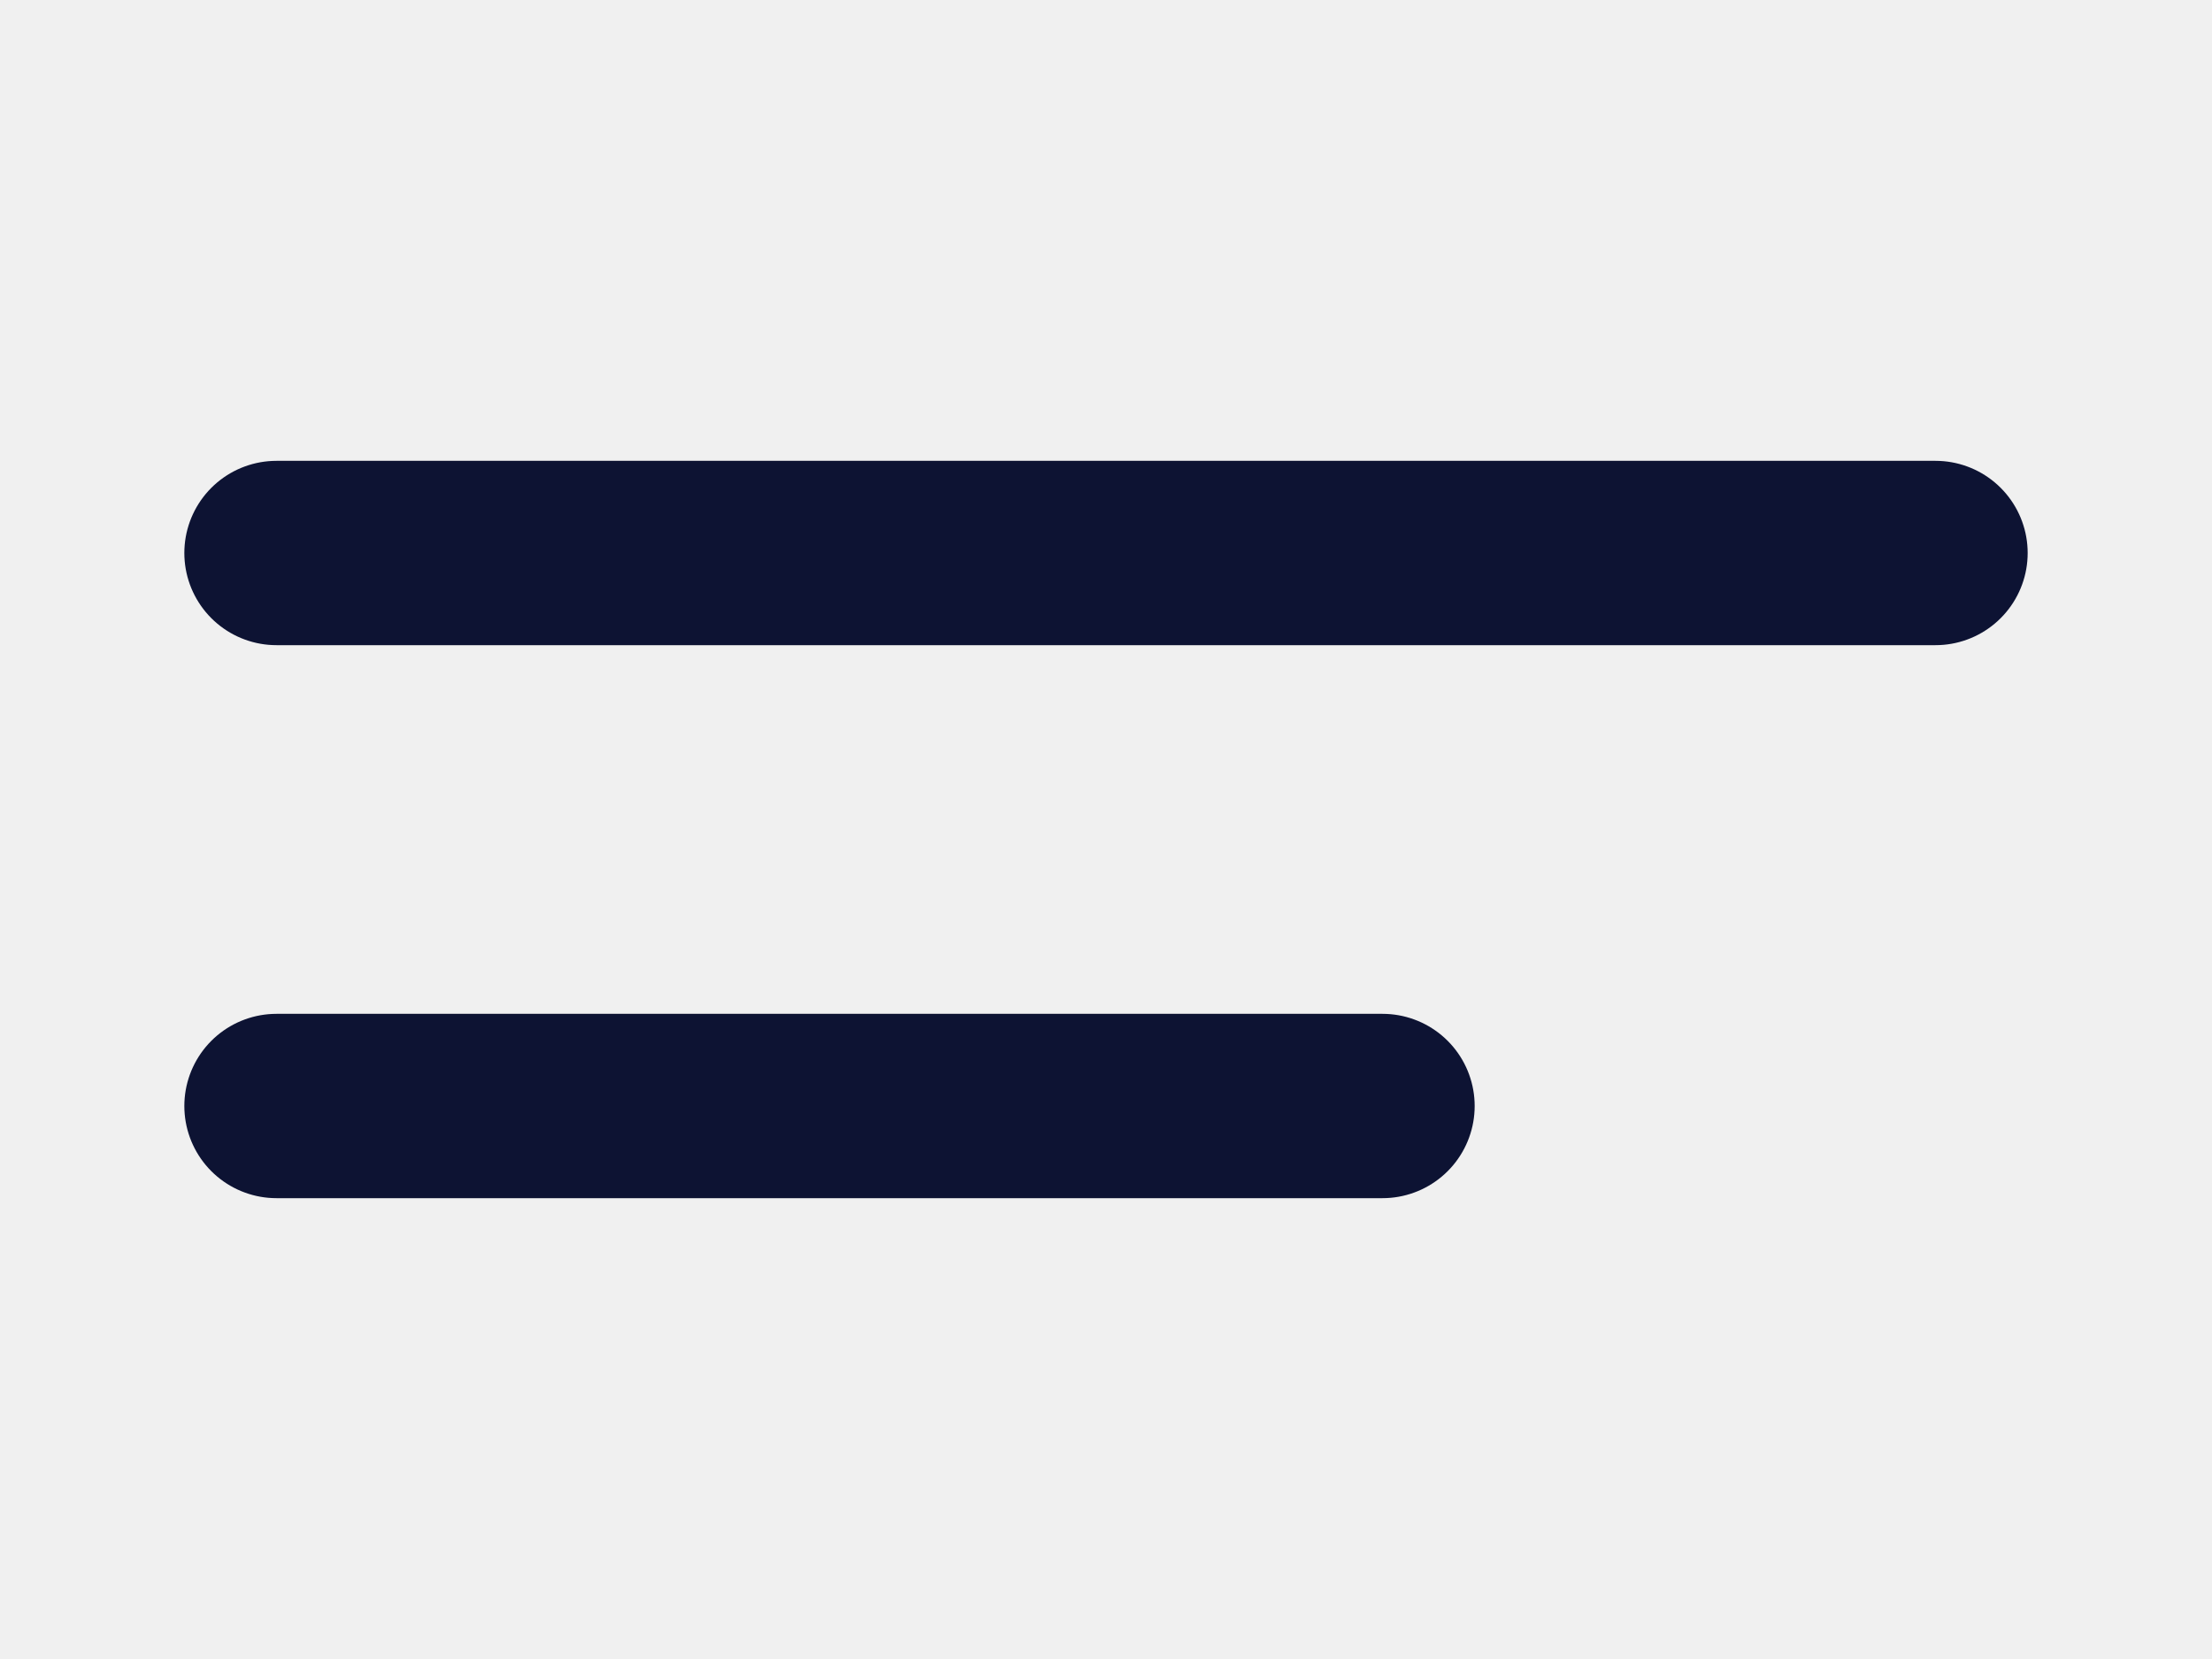
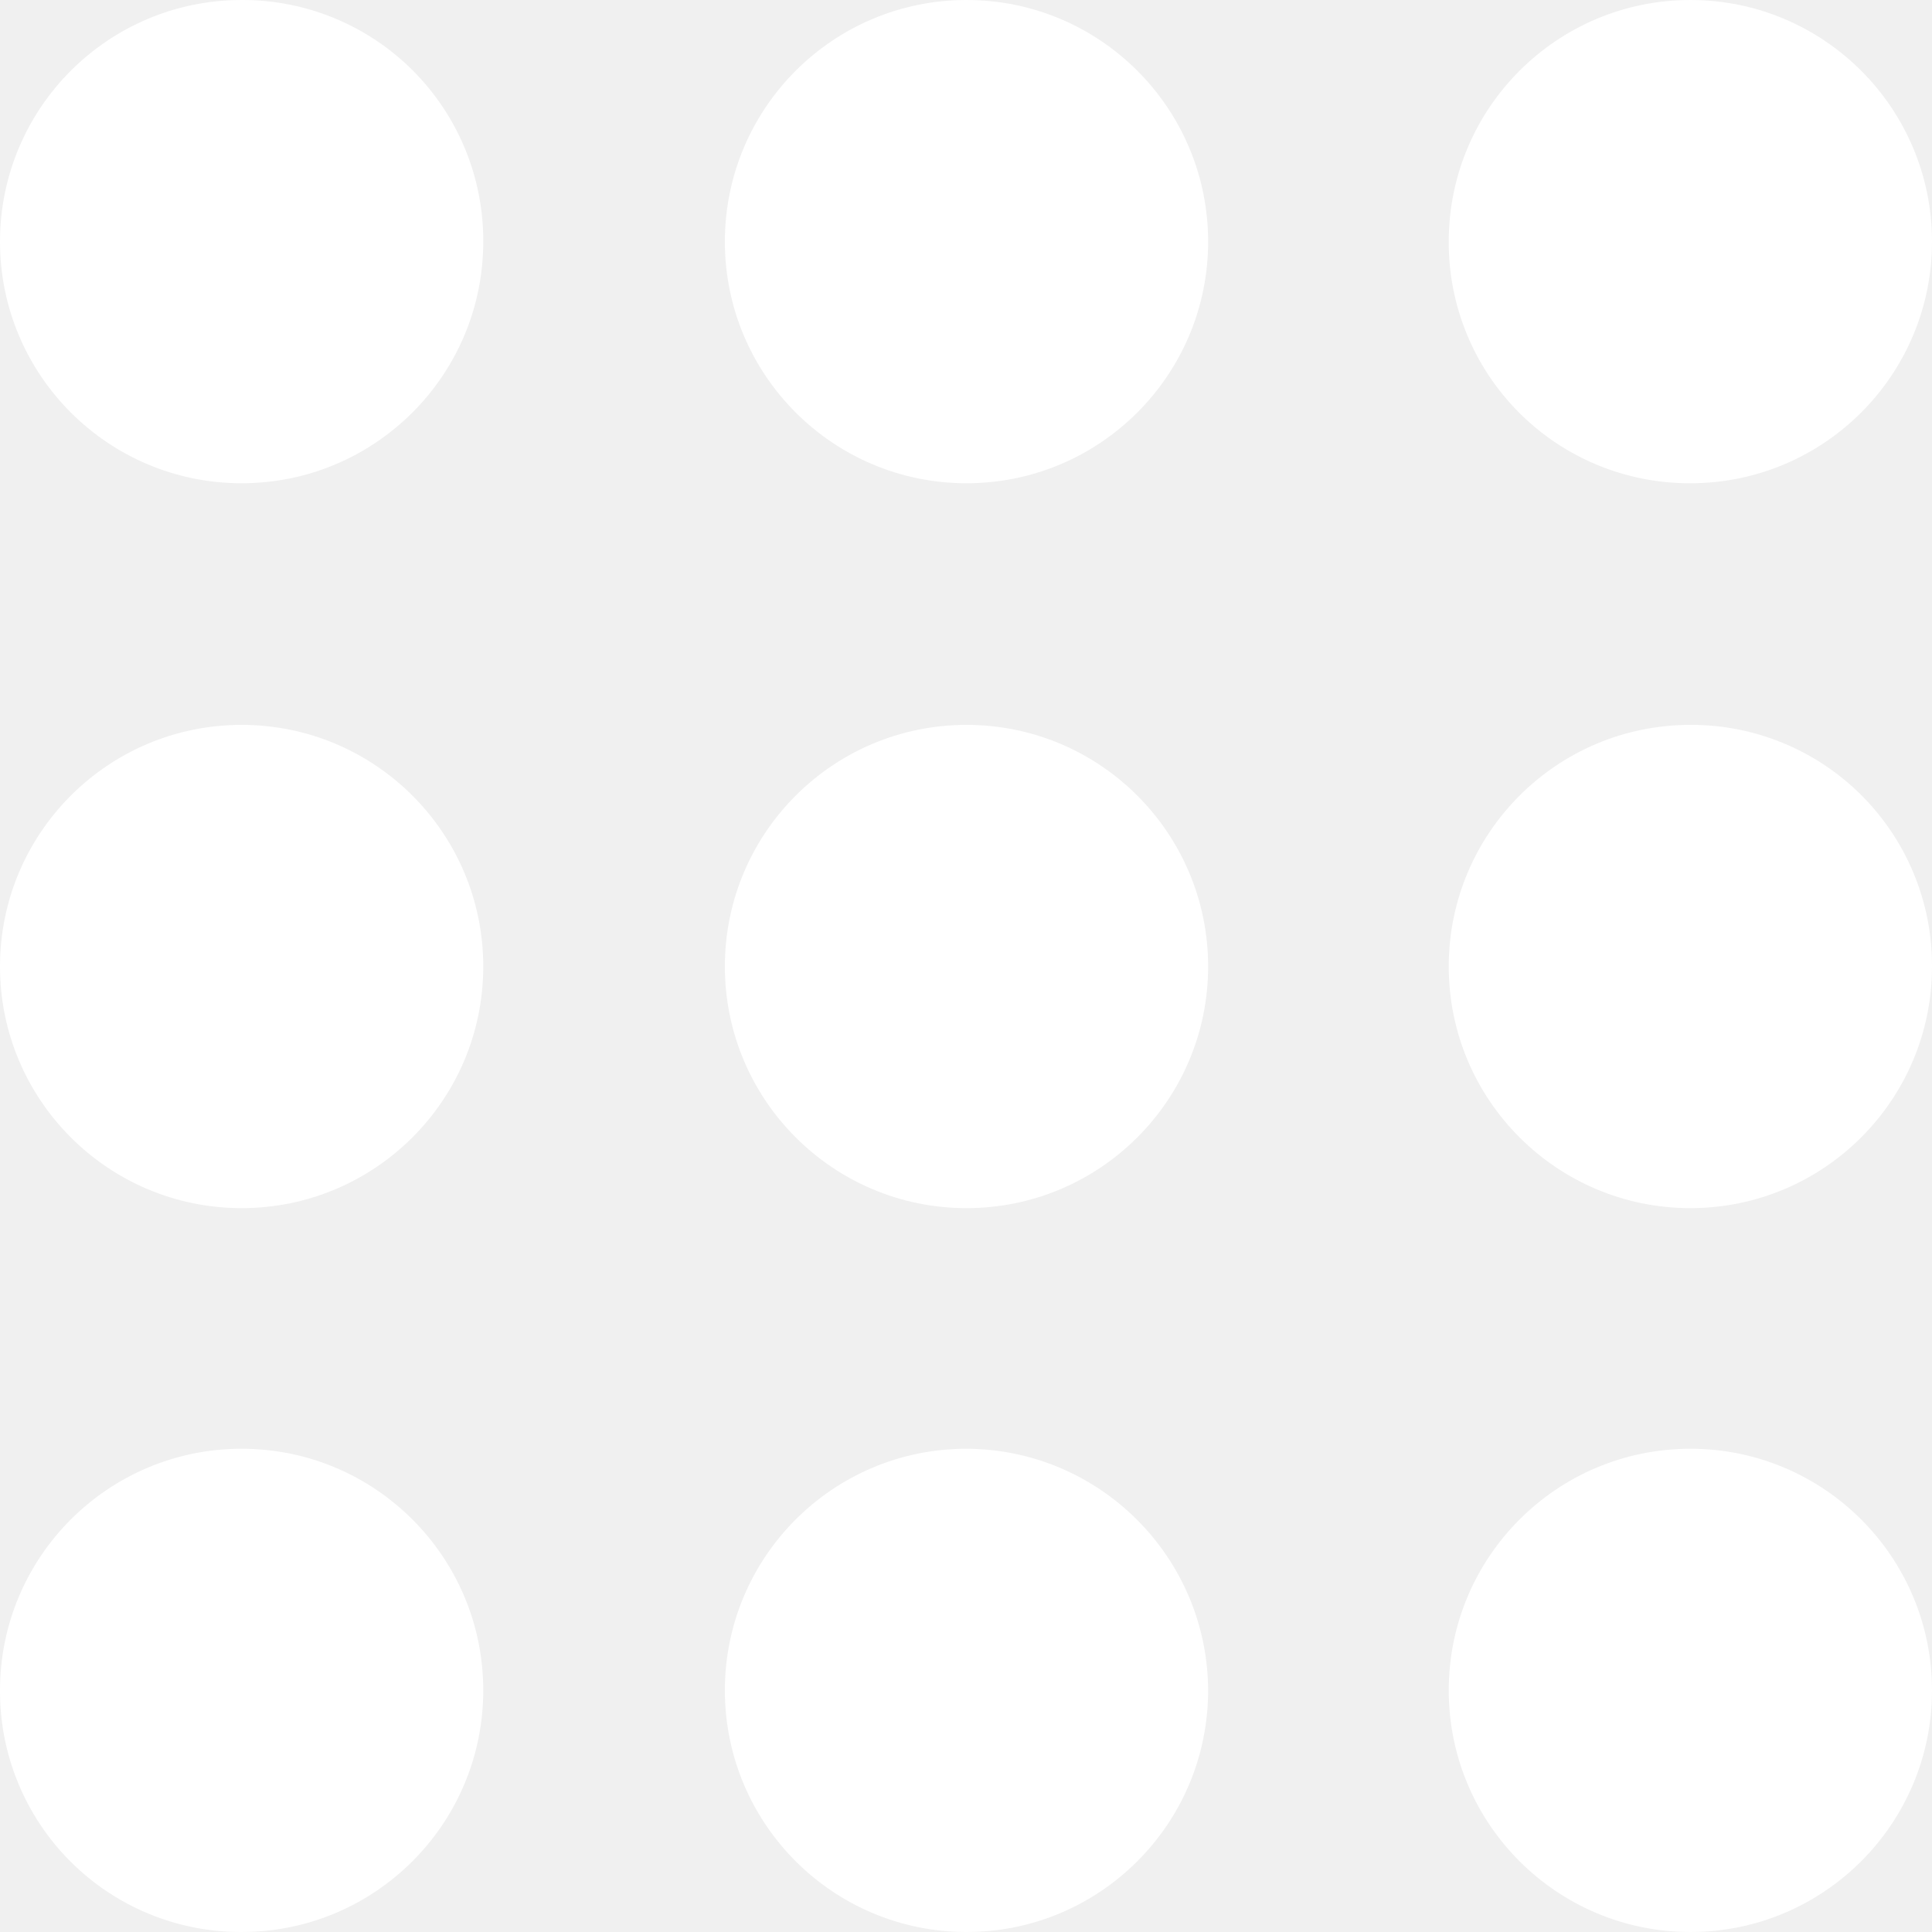
- <svg xmlns="http://www.w3.org/2000/svg" width="24" height="18" viewBox="0 0 24 18" fill="none">
-   <path d="M3 12H15" stroke="#0D1333" stroke-width="2" stroke-linecap="round" stroke-linejoin="round" />
-   <path d="M3 6H21" stroke="#0D1333" stroke-width="2" stroke-linecap="round" stroke-linejoin="round" />
+ <svg xmlns="http://www.w3.org/2000/svg" id="menu" viewBox="0 0 19.19 19.19">
+   <defs>
+     <style>.cls-1{fill:#fff;}</style>
+   </defs>
+   <path id="Path_23" data-name="Path 23" class="cls-1" d="M4.8,2.4A2.4,2.4,0,1,1,2.4,0,2.39,2.39,0,0,1,4.8,2.4Z" transform="translate(0 0)" />
+   <path id="Path_24" data-name="Path 24" class="cls-1" d="M4.8,9.6A2.4,2.4,0,1,1,2.4,7.2,2.4,2.4,0,0,1,4.8,9.6Z" transform="translate(0 0)" />
+   <path id="Path_25" data-name="Path 25" class="cls-1" d="M2.4,19.19A2.4,2.4,0,1,0,0,16.79H0A2.39,2.39,0,0,0,2.4,19.19Z" transform="translate(0 0)" />
+   <path id="Path_26" data-name="Path 26" class="cls-1" d="M12,2.4A2.4,2.4,0,1,1,9.6,0h0A2.4,2.4,0,0,1,12,2.4Z" transform="translate(0 0)" />
+   <path id="Path_27" data-name="Path 27" class="cls-1" d="M9.6,12A2.4,2.4,0,1,0,7.2,9.6h0A2.4,2.4,0,0,0,9.6,12Z" transform="translate(0 0)" />
+   <path id="Path_28" data-name="Path 28" class="cls-1" d="M12,16.79a2.4,2.4,0,1,1-2.4-2.4h0A2.41,2.41,0,0,1,12,16.79Z" transform="translate(0 0)" />
+   <path id="Path_29" data-name="Path 29" class="cls-1" d="M16.79,4.8a2.4,2.4,0,1,0-2.4-2.4,2.39,2.39,0,0,0,2.4,2.4Z" transform="translate(0 0)" />
+   <path id="Path_30" data-name="Path 30" class="cls-1" d="M19.19,9.6a2.4,2.4,0,1,1-2.4-2.4h0A2.39,2.39,0,0,1,19.19,9.6Z" transform="translate(0 0)" />
+   <path id="Path_31" data-name="Path 31" class="cls-1" d="M16.79,19.19a2.4,2.4,0,1,0-2.4-2.4h0A2.4,2.4,0,0,0,16.79,19.19Z" transform="translate(0 0)" />
</svg>
